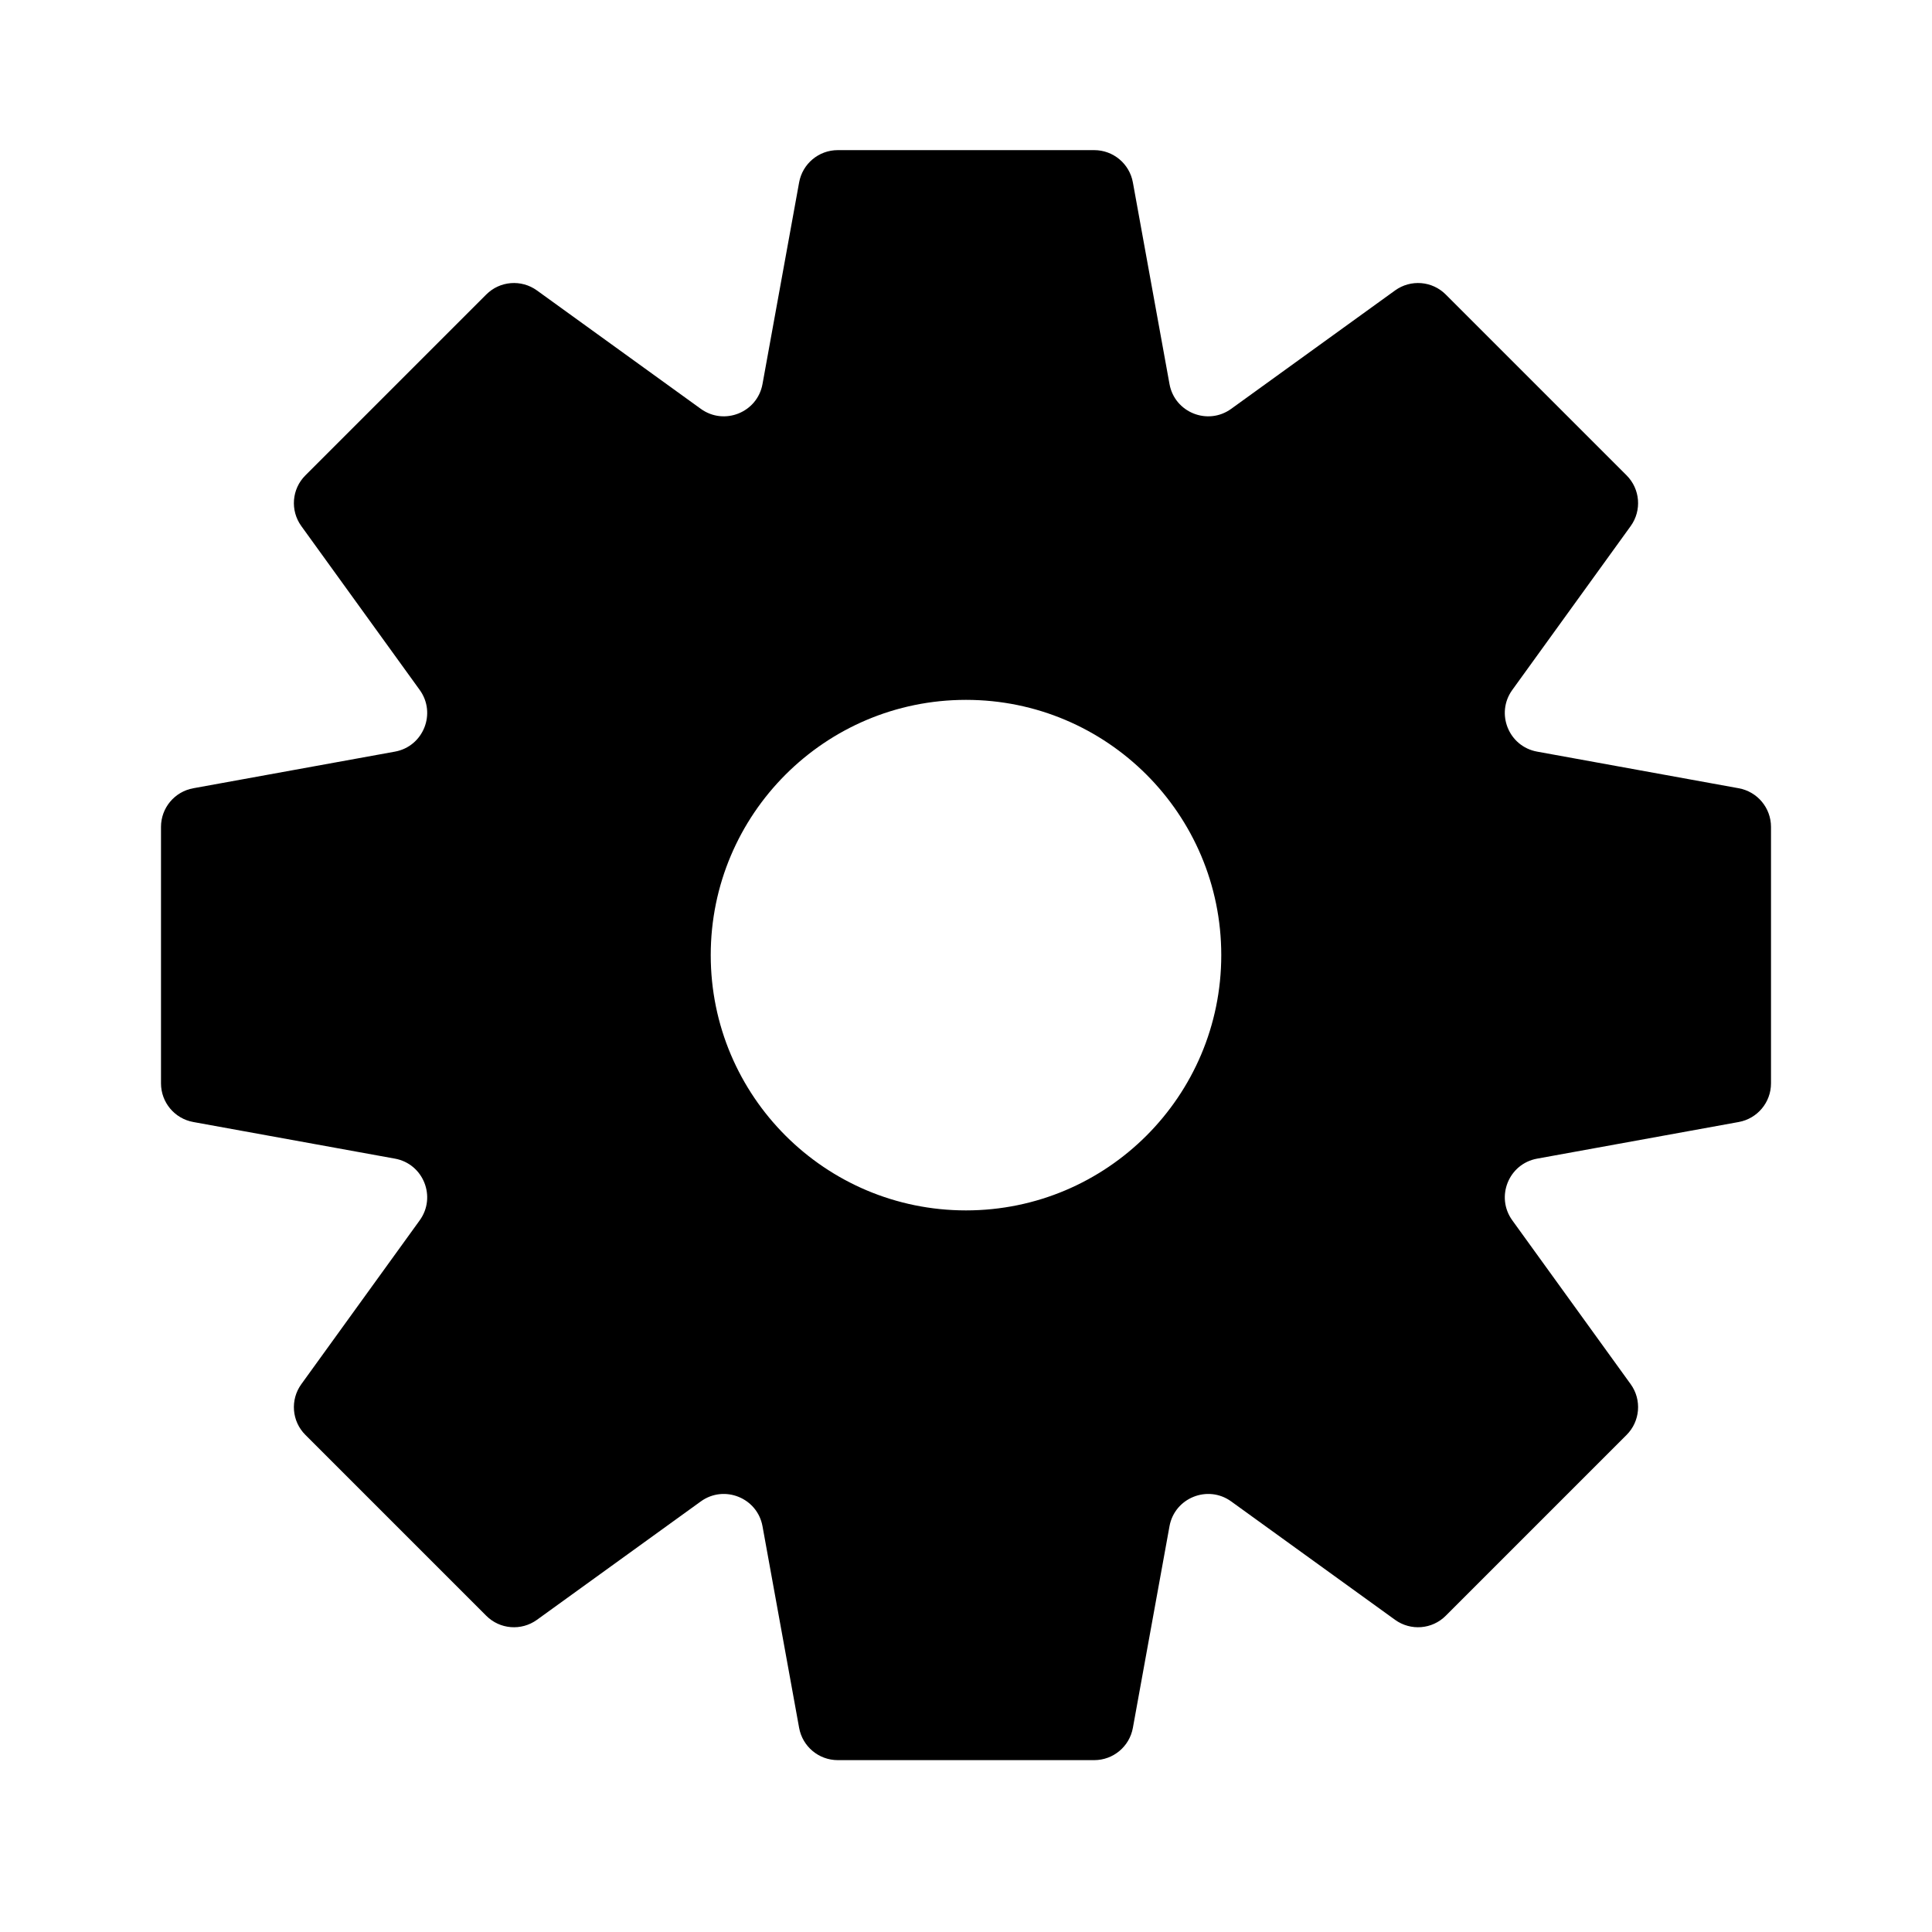
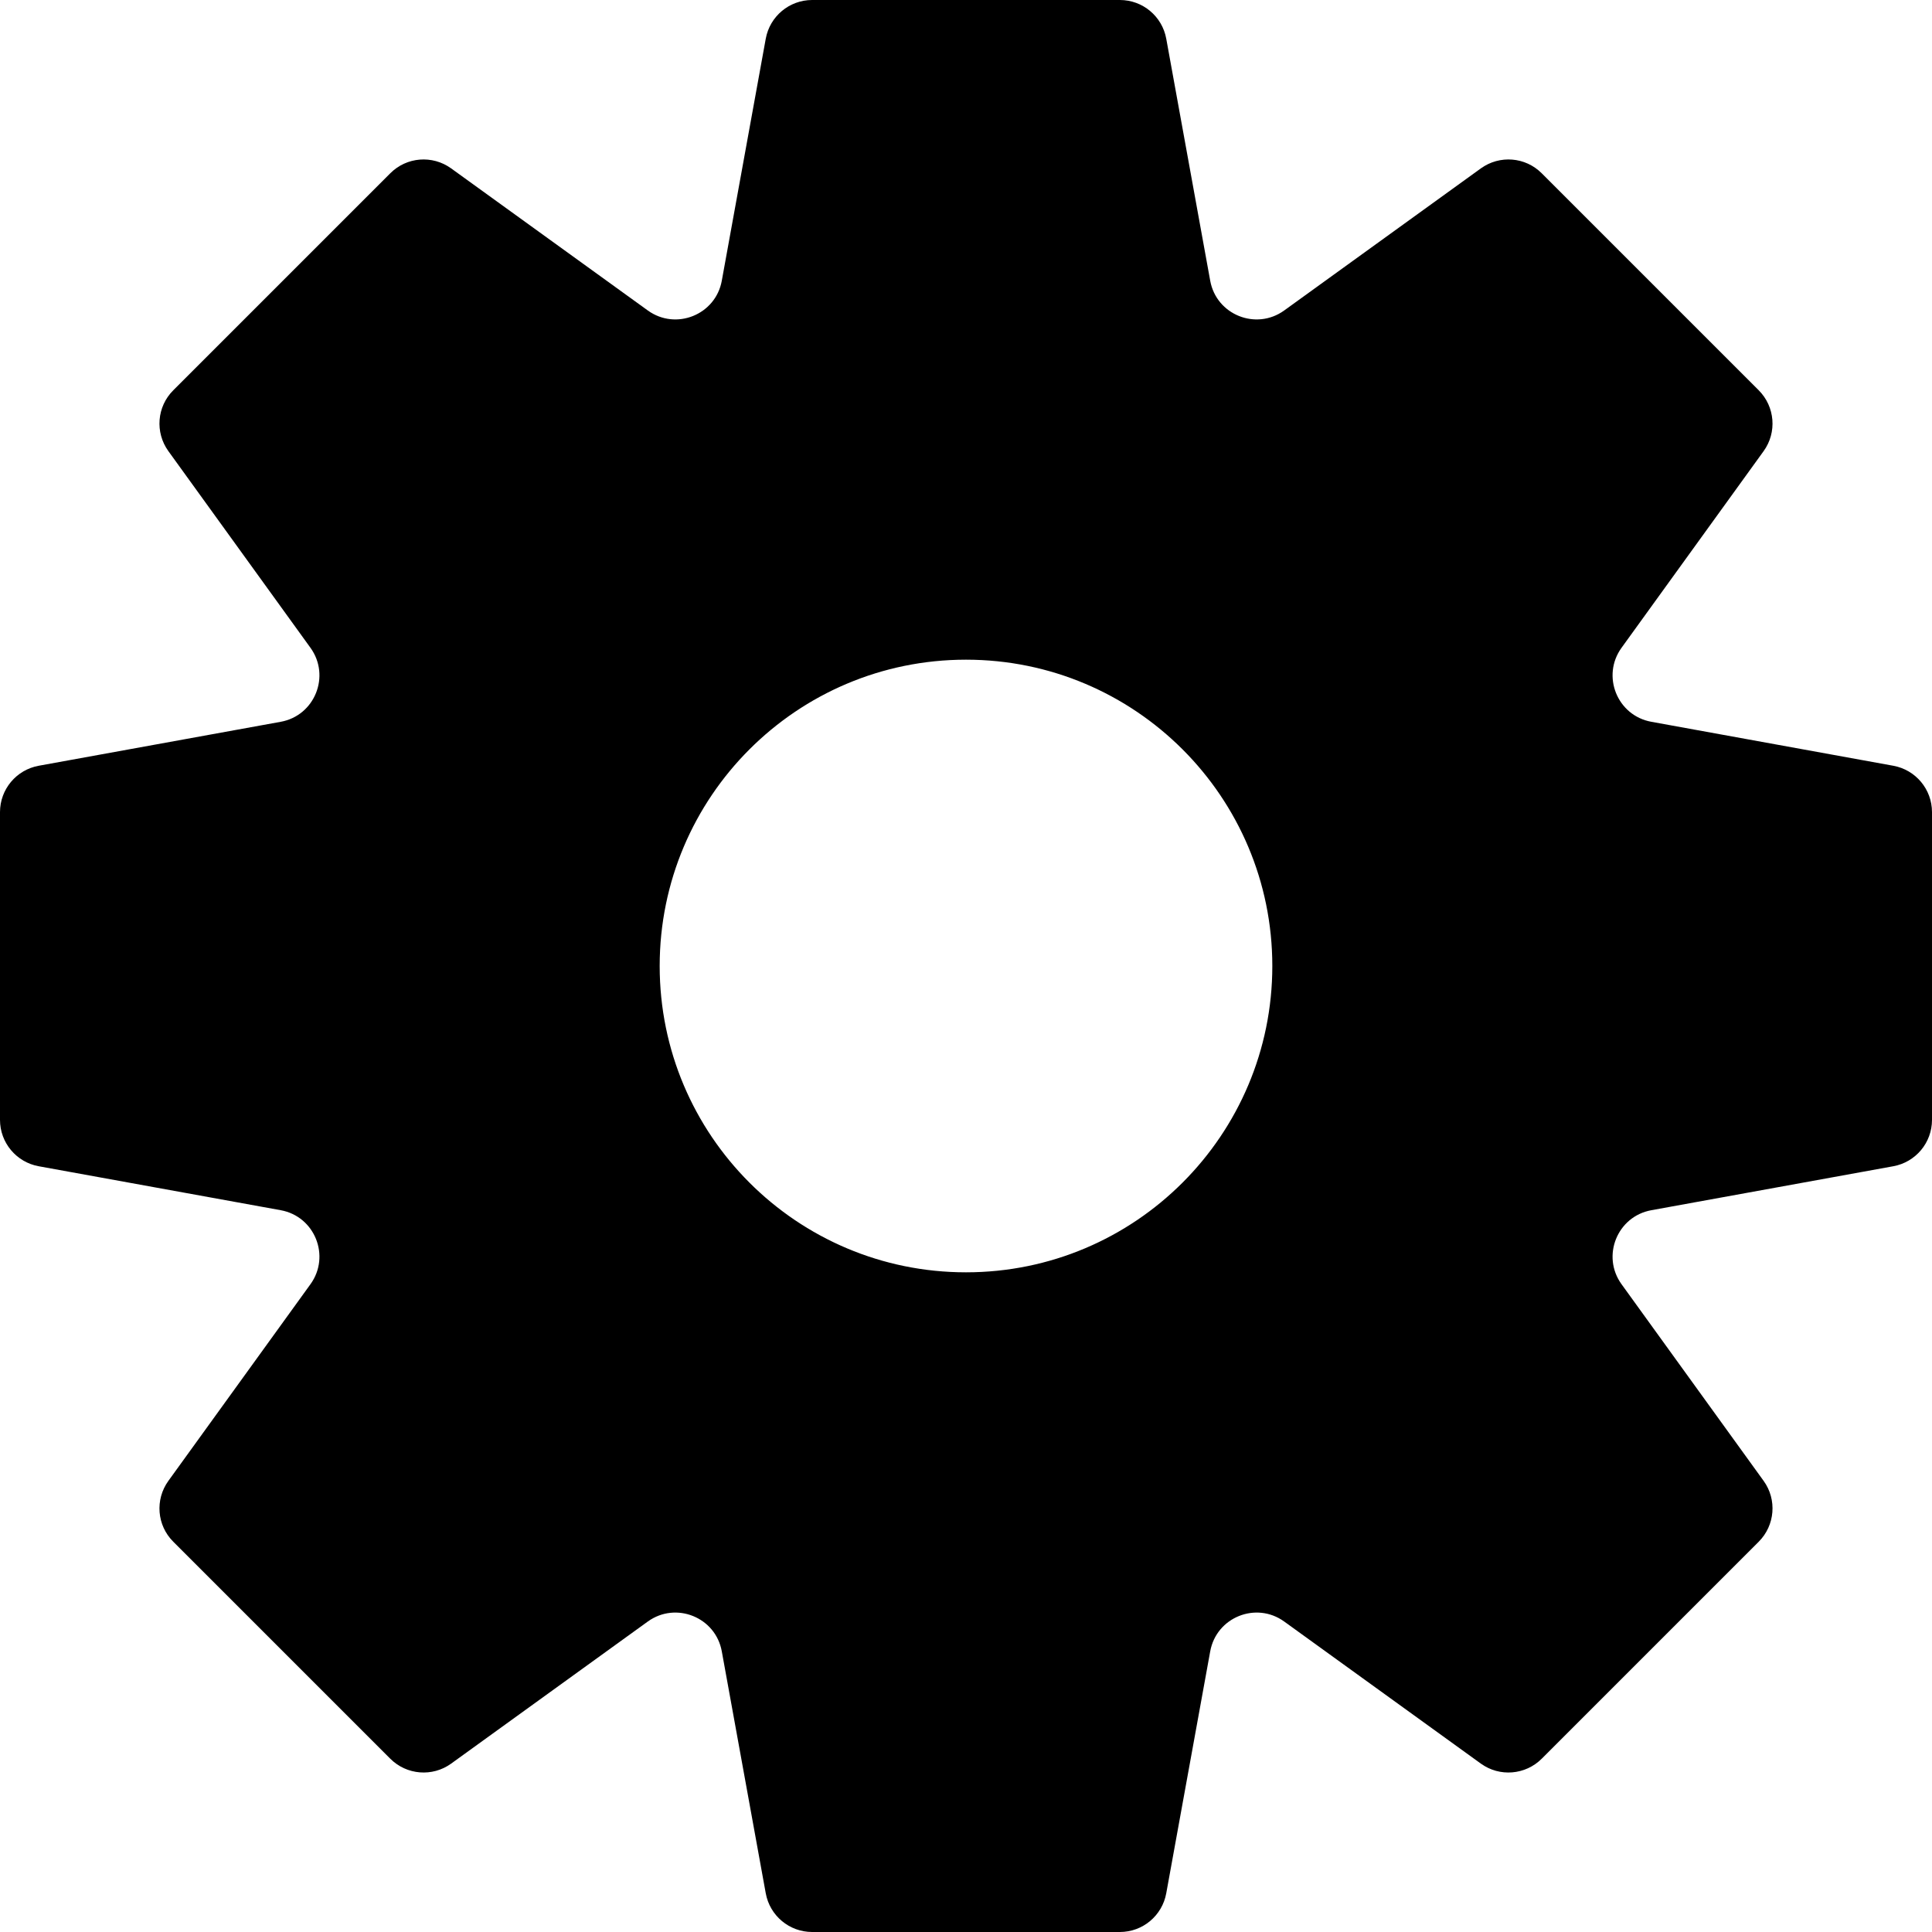
- <svg xmlns="http://www.w3.org/2000/svg" width="24" height="24" viewBox="0 0 24 24" fill="none">
-   <path fill-rule="evenodd" clip-rule="evenodd" d="M9.927 2.266C9.969 2.034 10.171 1.865 10.407 1.865H13.593C13.829 1.865 14.031 2.034 14.073 2.266L14.528 4.771C14.592 5.124 15.003 5.289 15.294 5.079L17.33 3.608C17.524 3.468 17.791 3.489 17.96 3.659L20.206 5.905C20.375 6.074 20.397 6.341 20.257 6.535L18.786 8.571C18.576 8.862 18.741 9.273 19.095 9.337L21.599 9.792C21.831 9.834 22 10.036 22 10.272V13.458C22 13.694 21.831 13.896 21.599 13.938L19.095 14.393C18.741 14.457 18.576 14.868 18.786 15.159L20.257 17.195C20.397 17.389 20.375 17.656 20.206 17.825L17.96 20.071C17.791 20.241 17.524 20.262 17.33 20.122L15.294 18.651C15.003 18.441 14.592 18.607 14.528 18.959L14.073 21.464C14.031 21.696 13.829 21.865 13.593 21.865H10.407C10.171 21.865 9.969 21.696 9.927 21.464L9.472 18.959C9.408 18.607 8.997 18.441 8.706 18.651L6.67 20.122C6.476 20.262 6.209 20.241 6.04 20.071L3.794 17.825C3.624 17.656 3.603 17.389 3.743 17.195L5.214 15.159C5.424 14.868 5.259 14.457 4.906 14.393L2.401 13.938C2.169 13.896 2 13.694 2 13.458V10.272C2 10.036 2.169 9.834 2.401 9.792L4.906 9.337C5.259 9.273 5.424 8.862 5.214 8.571L3.743 6.535C3.603 6.341 3.624 6.074 3.794 5.905L6.04 3.659C6.209 3.489 6.476 3.468 6.67 3.608L8.706 5.079C8.997 5.289 9.408 5.124 9.472 4.771L9.927 2.266ZM12 15.036C13.751 15.036 15.171 13.616 15.171 11.865C15.171 10.114 13.751 8.694 12 8.694C10.249 8.694 8.829 10.114 8.829 11.865C8.829 13.616 10.249 15.036 12 15.036Z" fill="black" />
+ <svg xmlns="http://www.w3.org/2000/svg" width="20" height="20" viewBox="0 0 20 20" fill="none">
+   <path fill-rule="evenodd" clip-rule="evenodd" d="M7.927 0.401C7.969 0.169 8.171 0 8.407 0H11.593C11.829 0 12.031 0.169 12.073 0.401L12.528 2.906C12.592 3.259 13.003 3.424 13.294 3.214L15.33 1.743C15.524 1.603 15.791 1.624 15.96 1.794L18.206 4.04C18.375 4.209 18.397 4.476 18.257 4.67L16.786 6.706C16.576 6.997 16.741 7.408 17.095 7.472L19.599 7.927C19.831 7.969 20 8.171 20 8.407V11.593C20 11.829 19.831 12.031 19.599 12.073L17.095 12.528C16.741 12.592 16.576 13.003 16.786 13.294L18.257 15.33C18.397 15.524 18.375 15.791 18.206 15.96L15.96 18.206C15.791 18.375 15.524 18.397 15.33 18.257L13.294 16.786C13.003 16.576 12.592 16.741 12.528 17.095L12.073 19.599C12.031 19.831 11.829 20 11.593 20H8.407C8.171 20 7.969 19.831 7.927 19.599L7.472 17.095C7.408 16.741 6.997 16.576 6.706 16.786L4.67 18.257C4.476 18.397 4.209 18.375 4.04 18.206L1.794 15.96C1.624 15.791 1.603 15.524 1.743 15.33L3.214 13.294C3.424 13.003 3.259 12.592 2.906 12.528L0.401 12.073C0.169 12.031 0 11.829 0 11.593V8.407C0 8.171 0.169 7.969 0.401 7.927L2.906 7.472C3.259 7.408 3.424 6.997 3.214 6.706L1.743 4.67C1.603 4.476 1.624 4.209 1.794 4.04L4.04 1.794C4.209 1.624 4.476 1.603 4.67 1.743L6.706 3.214C6.997 3.424 7.408 3.259 7.472 2.906L7.927 0.401ZM10 13.171C11.751 13.171 13.171 11.751 13.171 10C13.171 8.249 11.751 6.829 10 6.829C8.249 6.829 6.829 8.249 6.829 10C6.829 11.751 8.249 13.171 10 13.171Z" fill="black" />
</svg>
